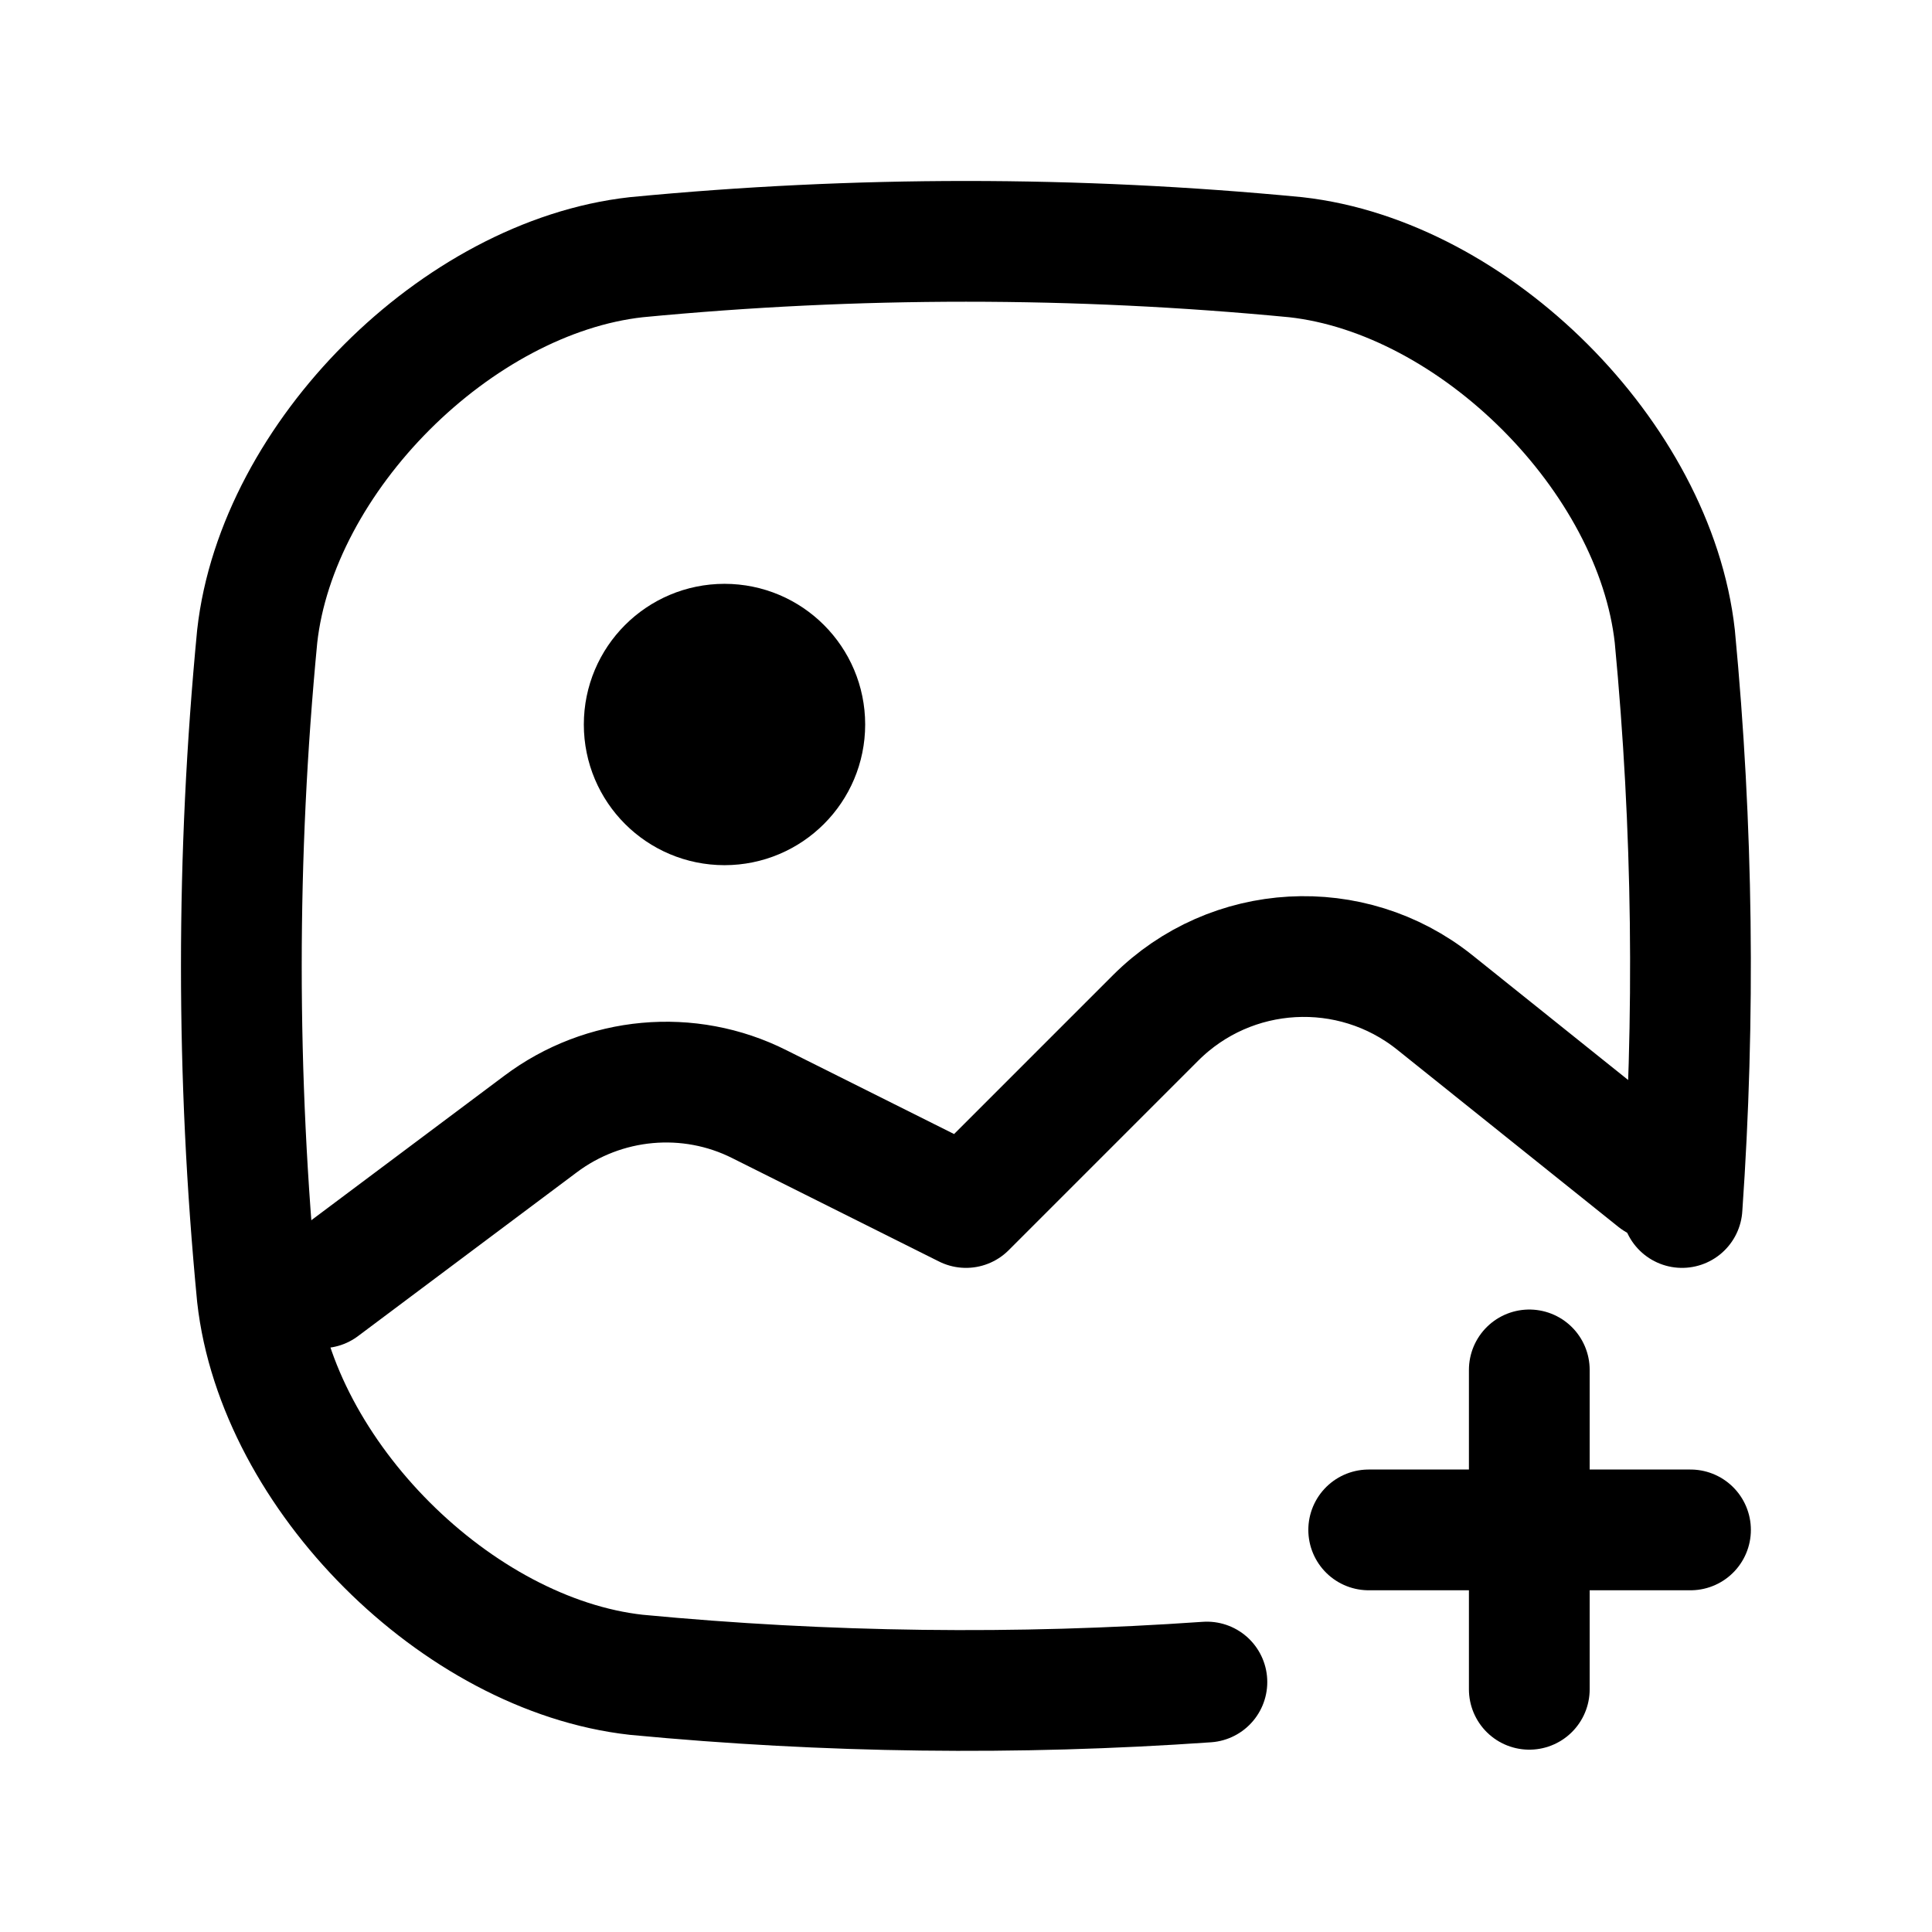
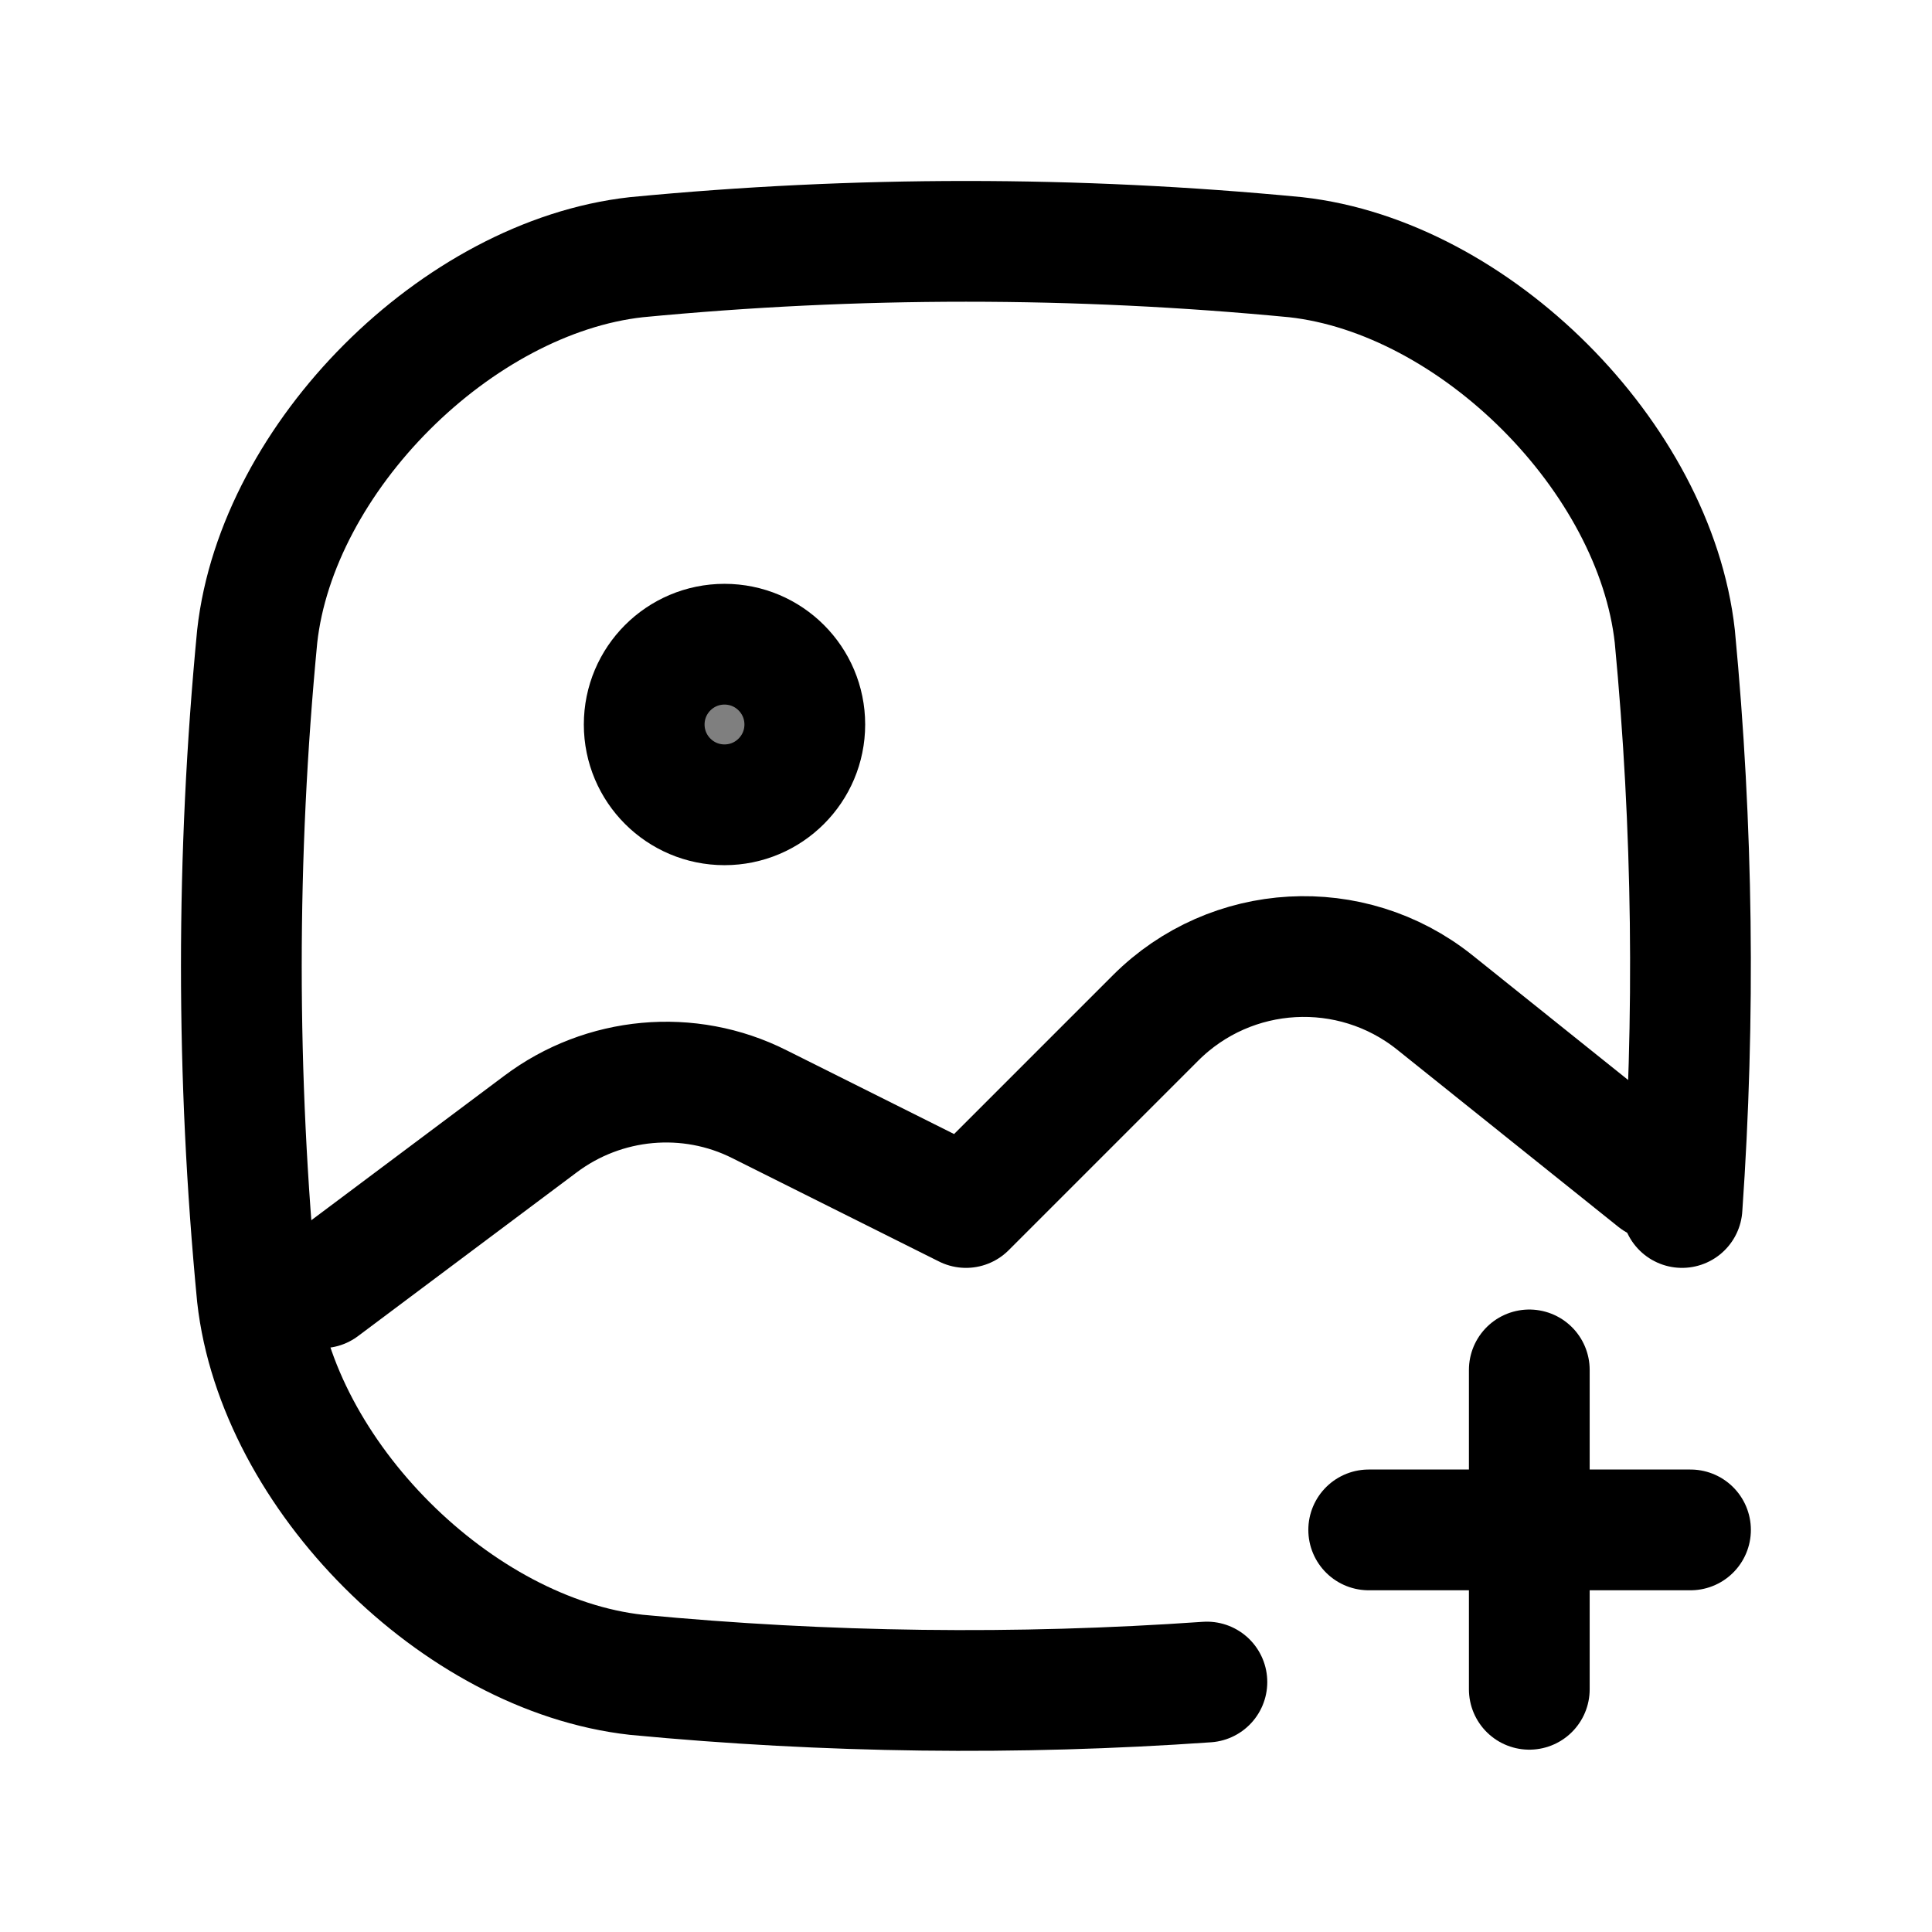
<svg xmlns="http://www.w3.org/2000/svg" id="icones" viewBox="0 0 32 32">
  <defs>
    <style>
      .cls-1 {
        fill: none;
-       }
- 
-       .cls-1, .cls-2 {
        stroke: #000;
        stroke-linecap: round;
        stroke-linejoin: round;
        stroke-width: 2px;
      }
+ 
+       .cls-2 {
+         fill: #7f7f7f;
+       }
    </style>
  </defs>
+   <circle class="cls-2" cx="12" cy="12" r="1.33" />
  <g id="image-plus">
    <line class="cls-1" x1="25.33" y1="27.98" x2="25.33" y2="22.69" />
    <line class="cls-1" x1="28" y1="25.34" x2="22.67" y2="25.34" />
    <path class="cls-1" d="M19.99,27.86c-3.15.22-6.3.18-9.45-.12-2.97-.33-5.95-3.31-6.28-6.28-.35-3.64-.35-7.28,0-10.92.33-2.97,3.31-5.95,6.28-6.28,3.64-.35,7.28-.35,10.92,0,2.97.33,5.95,3.31,6.28,6.28.3,3.15.34,6.31.12,9.46" />
    <path class="cls-1" d="M5.33,21.33l3.62-2.71c1.05-.79,2.46-.92,3.63-.33l3.42,1.71,3.14-3.14c1.25-1.25,3.24-1.36,4.62-.26l3.67,2.94" />
-     <circle class="cls-2" cx="12" cy="12" r="1.33" />
+     <circle class="cls-1" cx="12" cy="12" r="1.33" />
  </g>
</svg>
